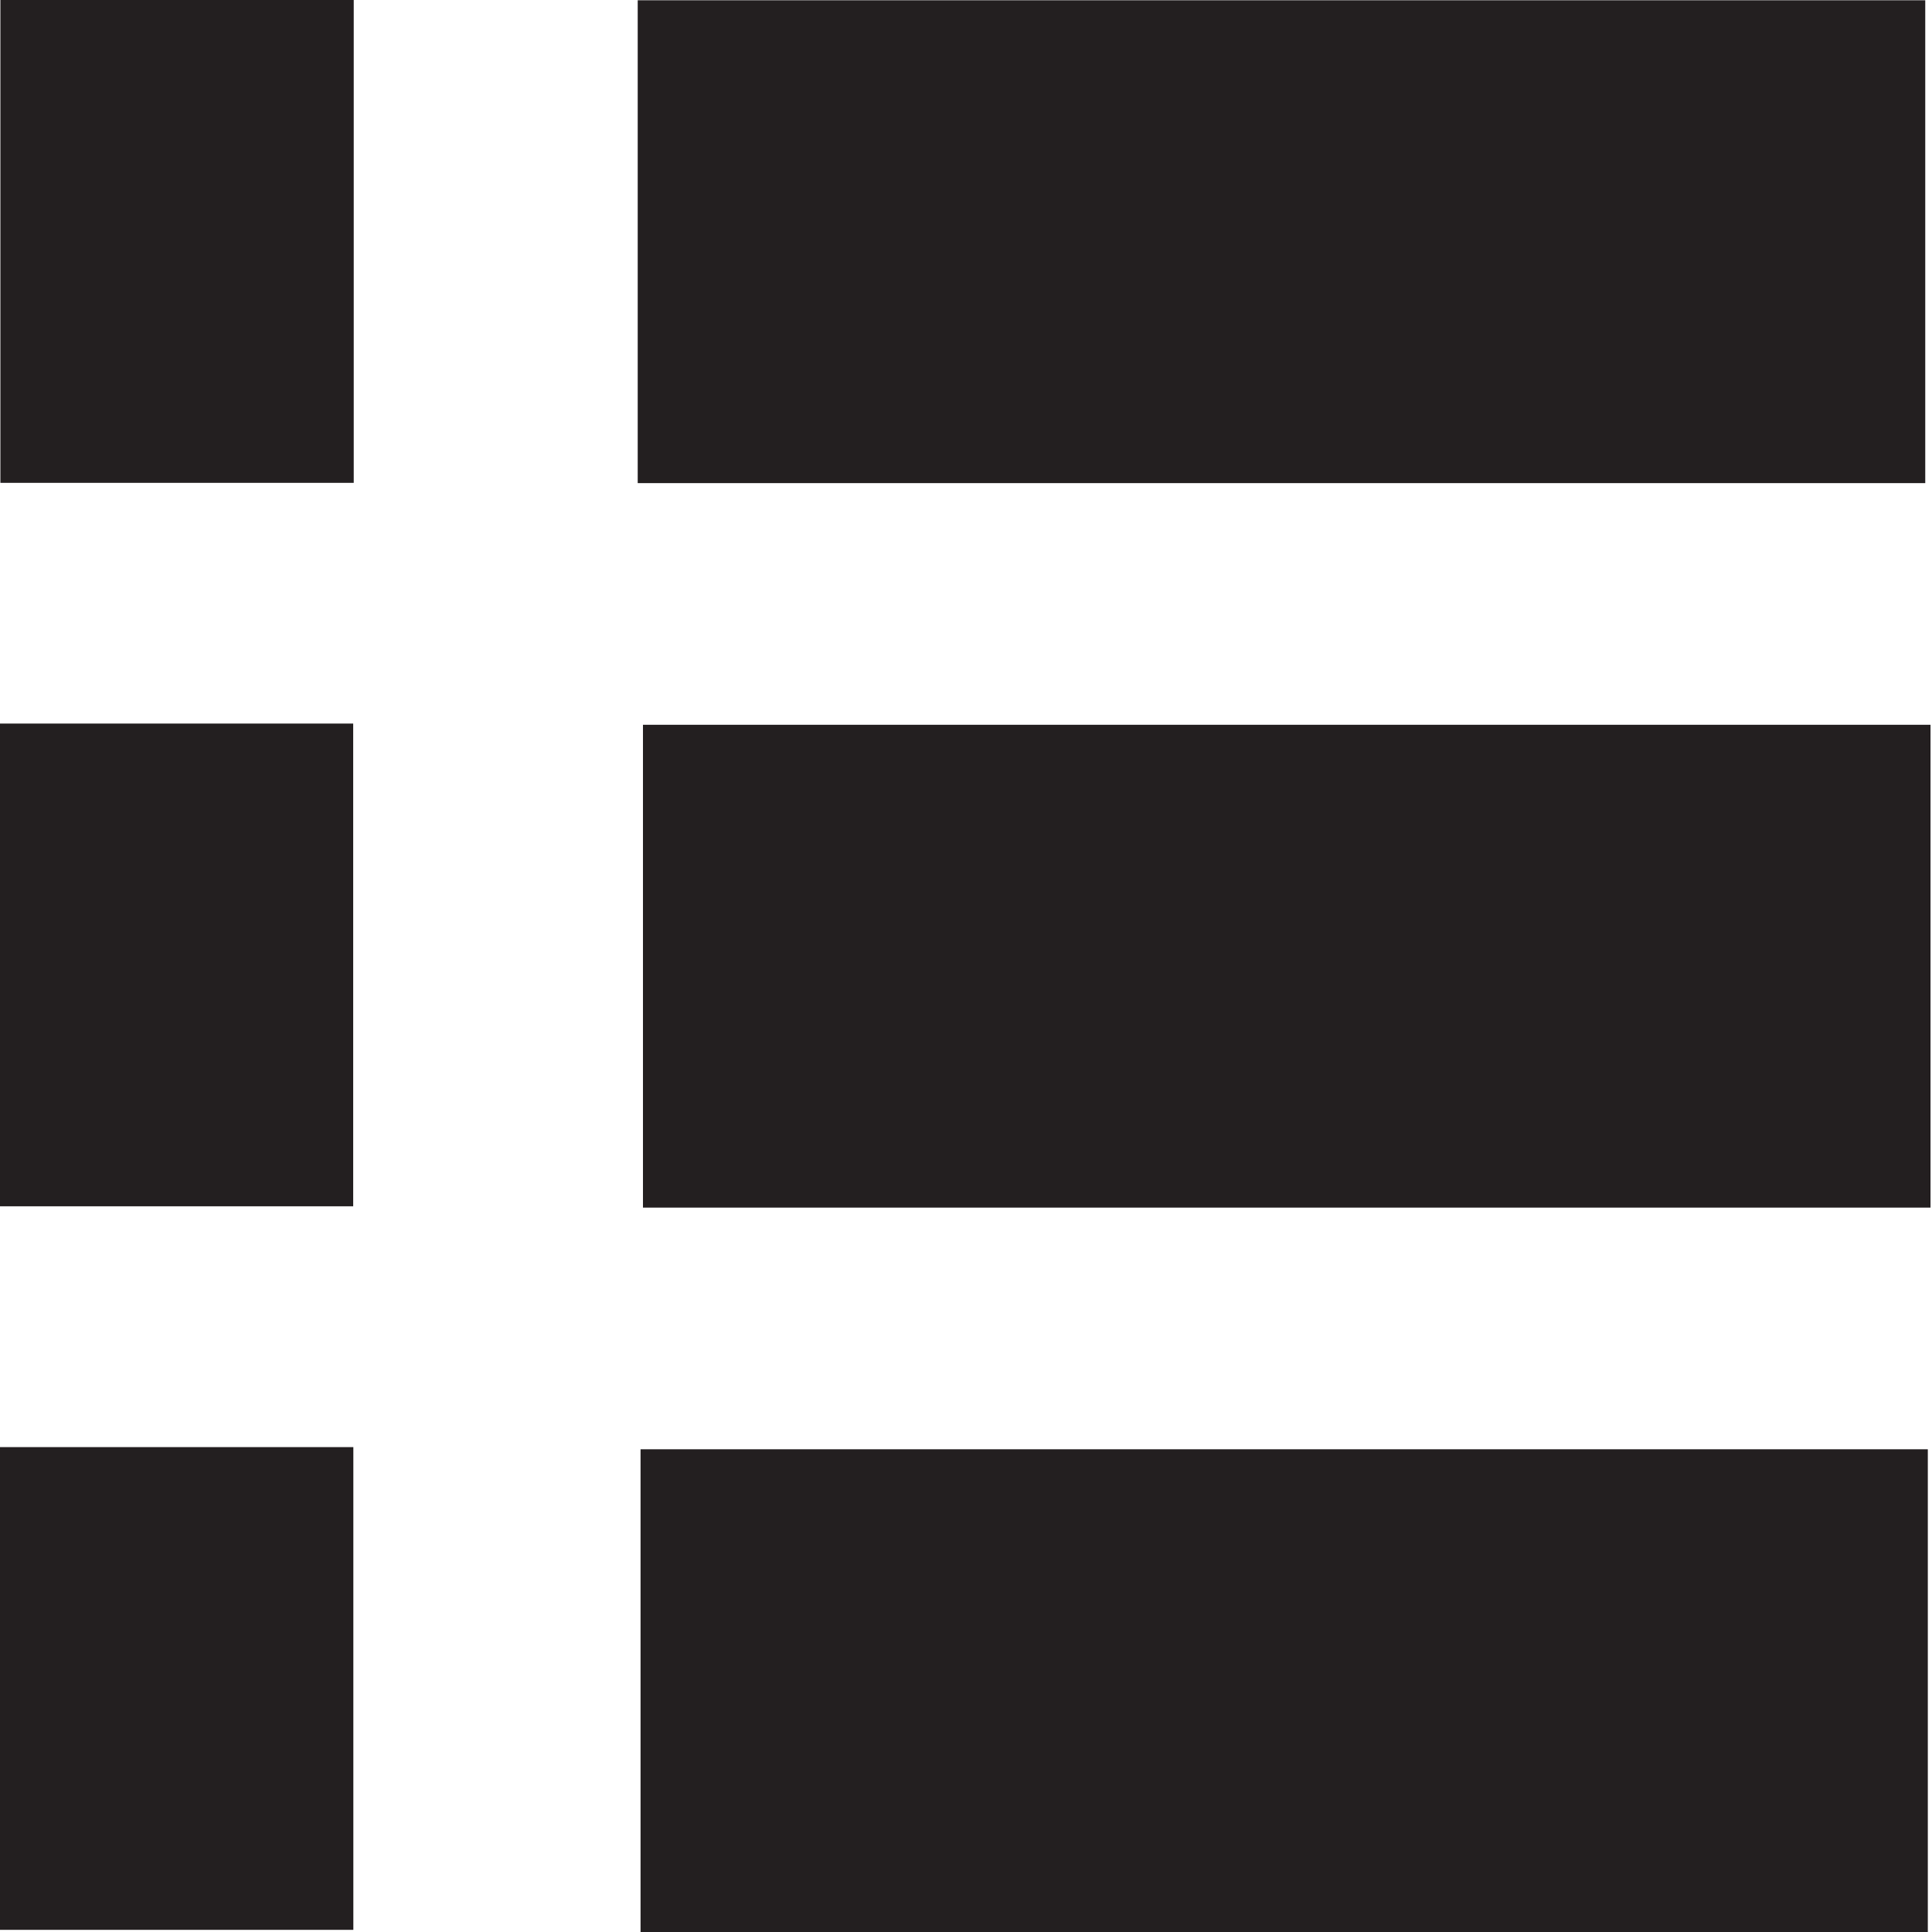
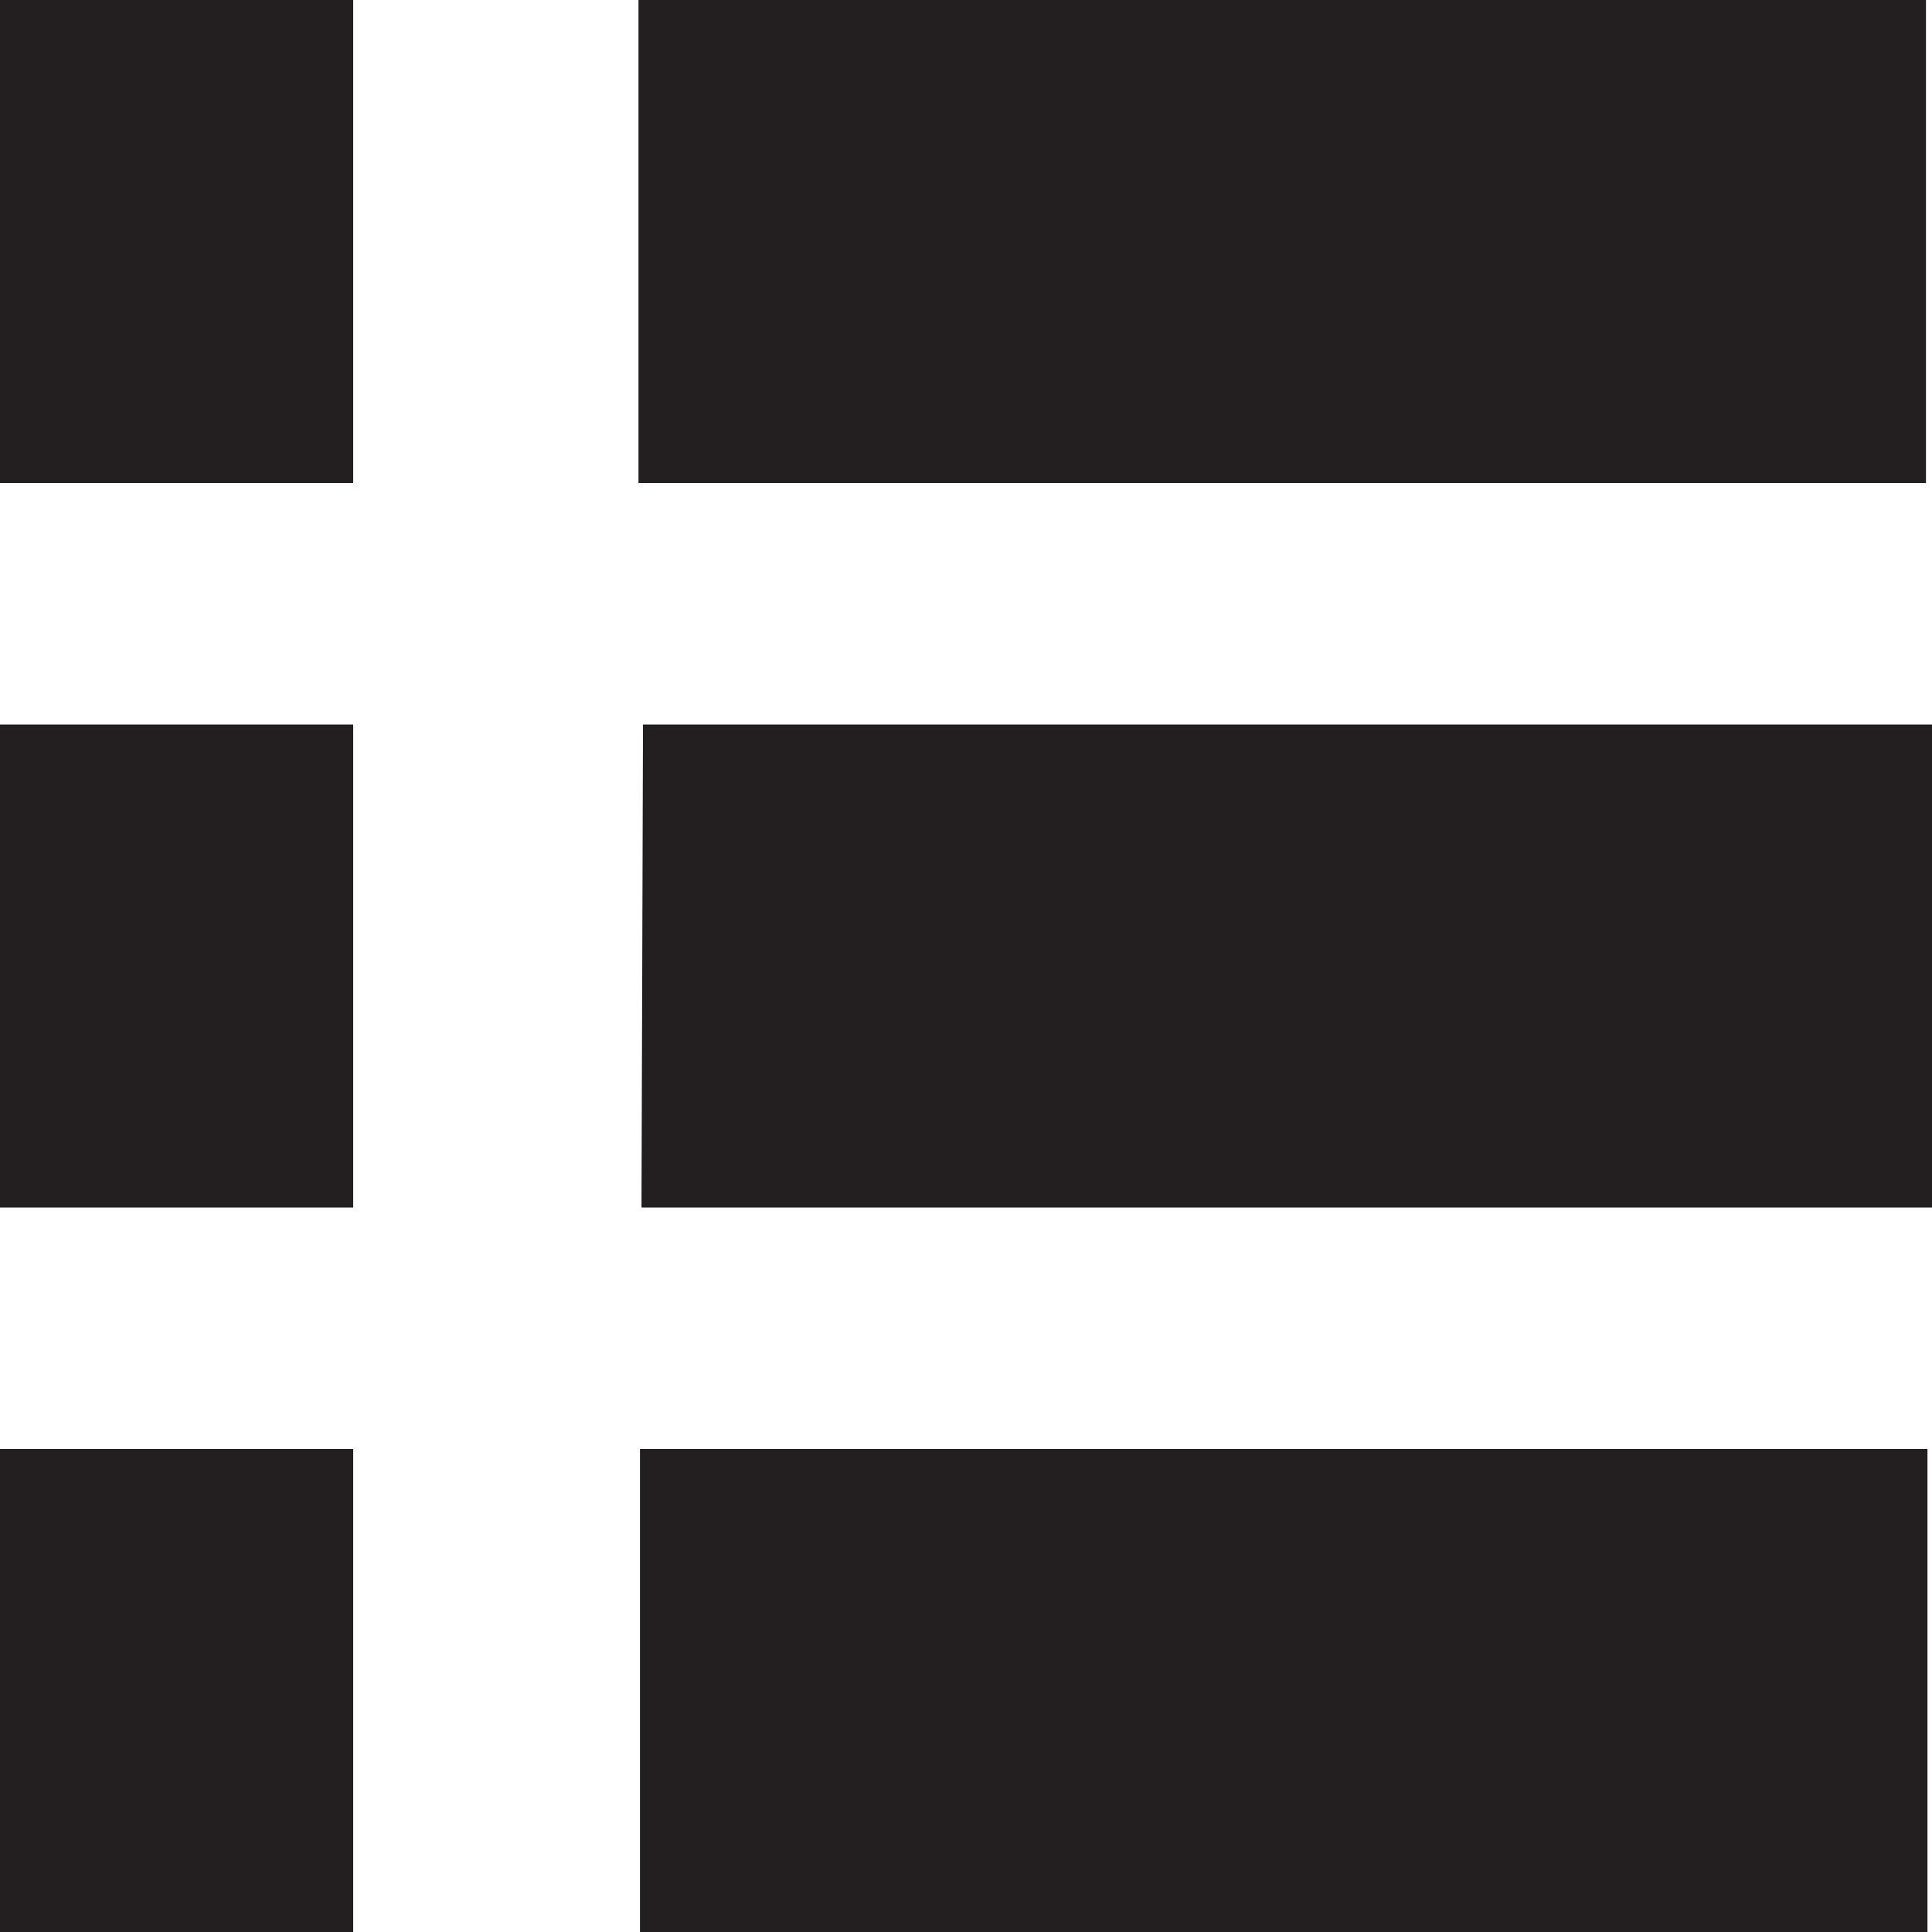
<svg xmlns="http://www.w3.org/2000/svg" width="128" height="128" viewBox="0 0 128 128">
-   <path d="M42.25.018h85.303v31.99H42.25zm.348 48h85.304v31.99H42.598zm-.16 48h85.285V128H42.438zM.026 0h23.41v31.99H.026zM0 47.938h23.4V79.92H0zm0 47.937h23.41v31.982H0z" fill="#231F20" />
+   <path d="M42.3 0h85.3v32H42.3zm.3 48H128v32H42.5zm-.2 48h85.3v32H42.4zM0 0h23.4v32H0zm0 48h23.4v32H0zm0 48h23.4v32H0z" fill="#231F20" />
</svg>
